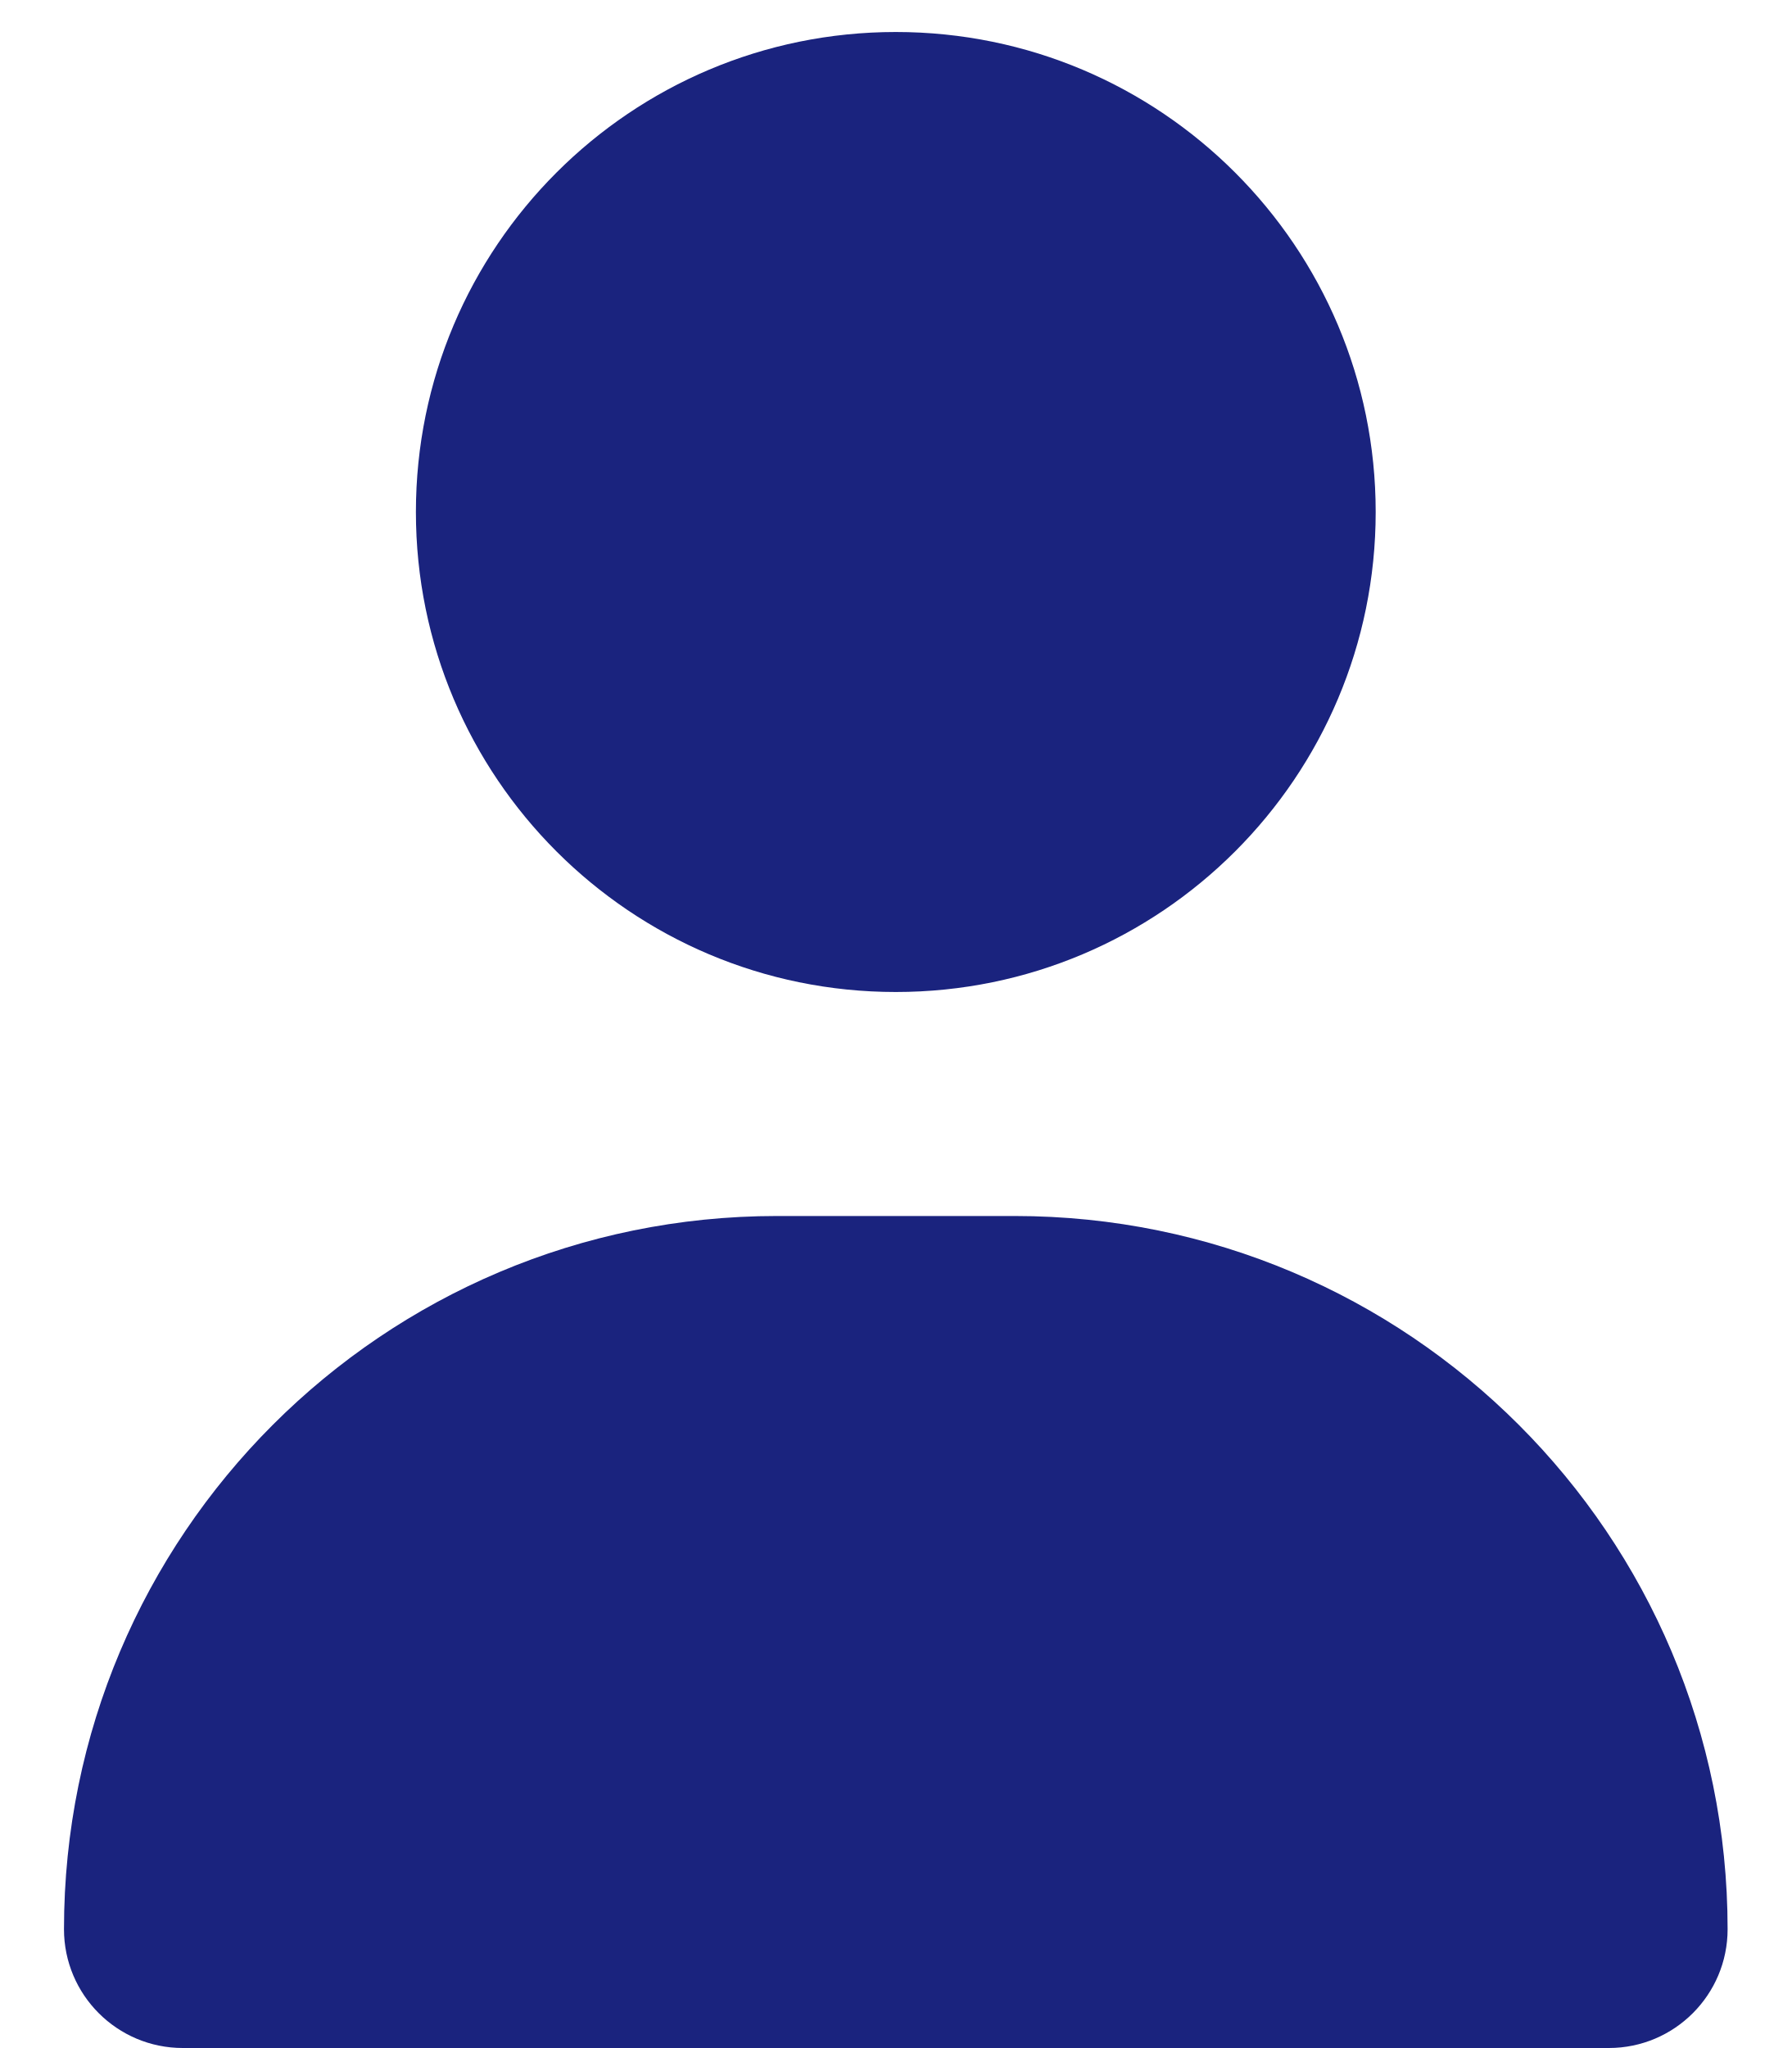
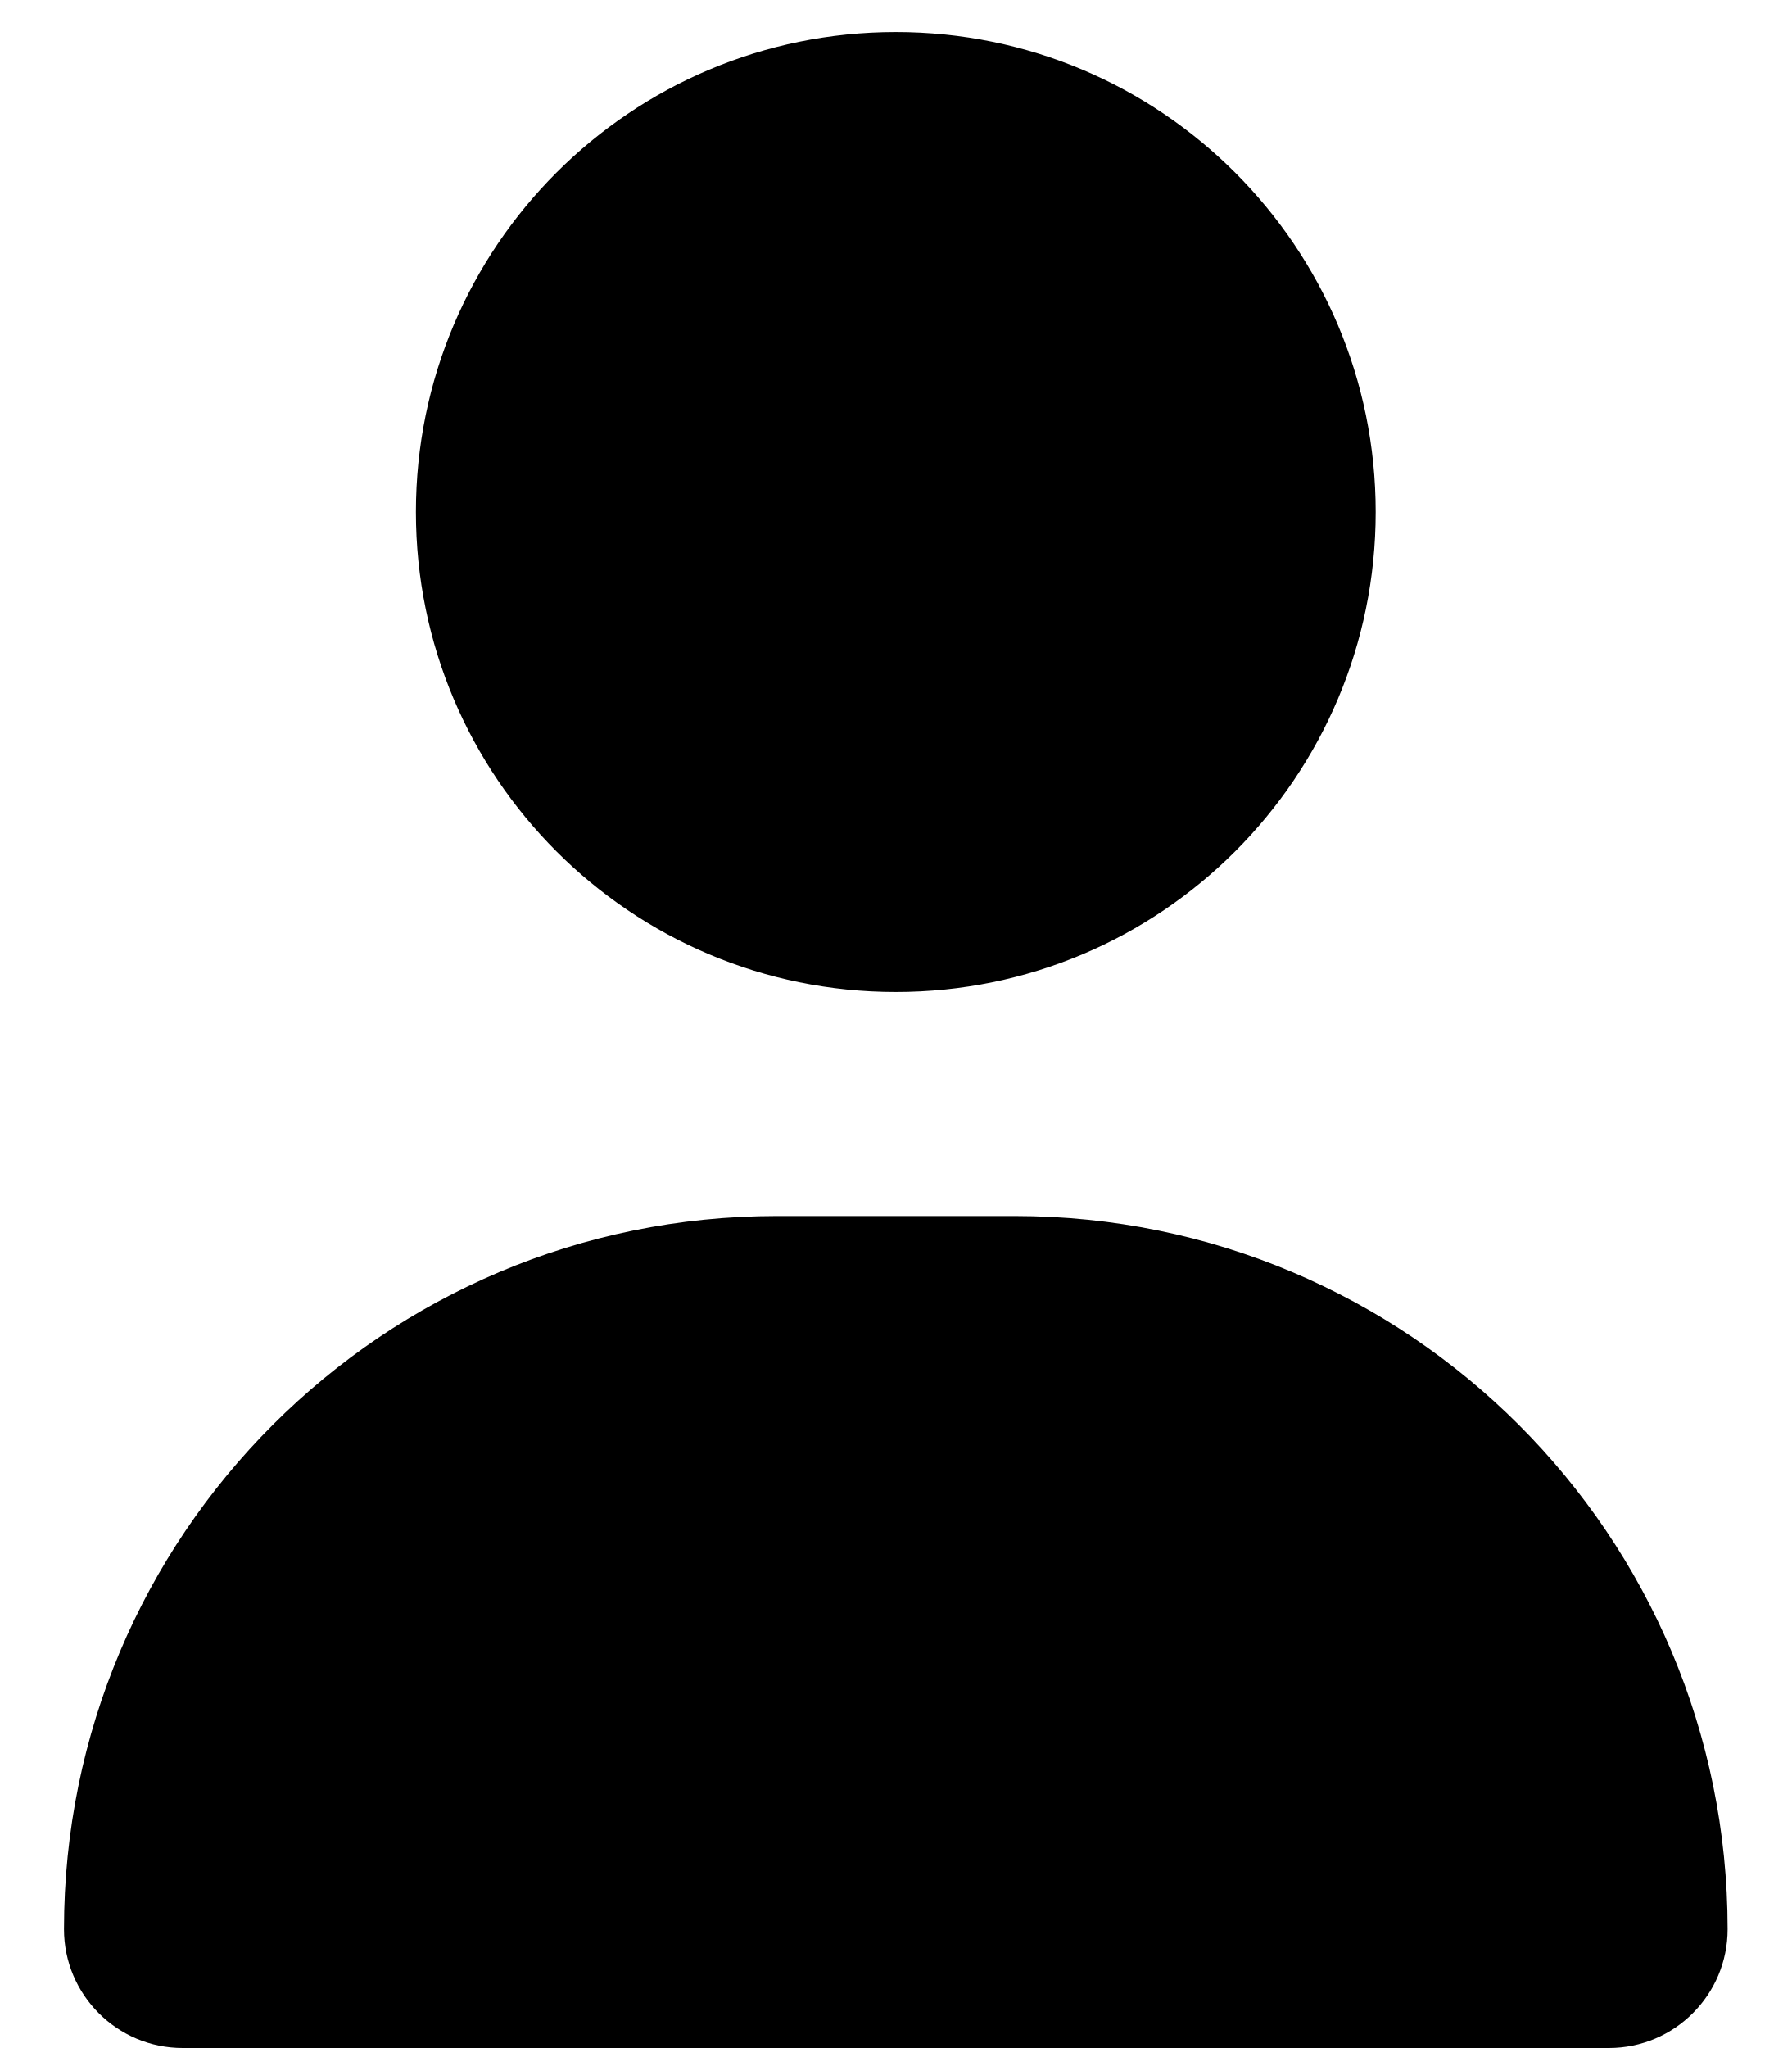
<svg xmlns="http://www.w3.org/2000/svg" viewBox="0 0 448 512">
-   <path fill="#1a237e" d="M224 248a120 120 0 1 0 0-240 120 120 0 1 0 0 240zm-29.7 56C95.8 304 16 383.8 16 482.3 16 498.7 29.3 512 45.7 512l356.6 0c16.4 0 29.7-13.3 29.7-29.7 0-98.5-79.8-178.3-178.3-178.3l-59.4 0z" />
+   <path fill="currentColor" d="M224 248a120 120 0 1 0 0-240 120 120 0 1 0 0 240zm-29.7 56C95.8 304 16 383.8 16 482.3 16 498.7 29.3 512 45.7 512l356.6 0c16.4 0 29.7-13.3 29.7-29.7 0-98.5-79.8-178.3-178.3-178.3l-59.4 0z" />
</svg>
